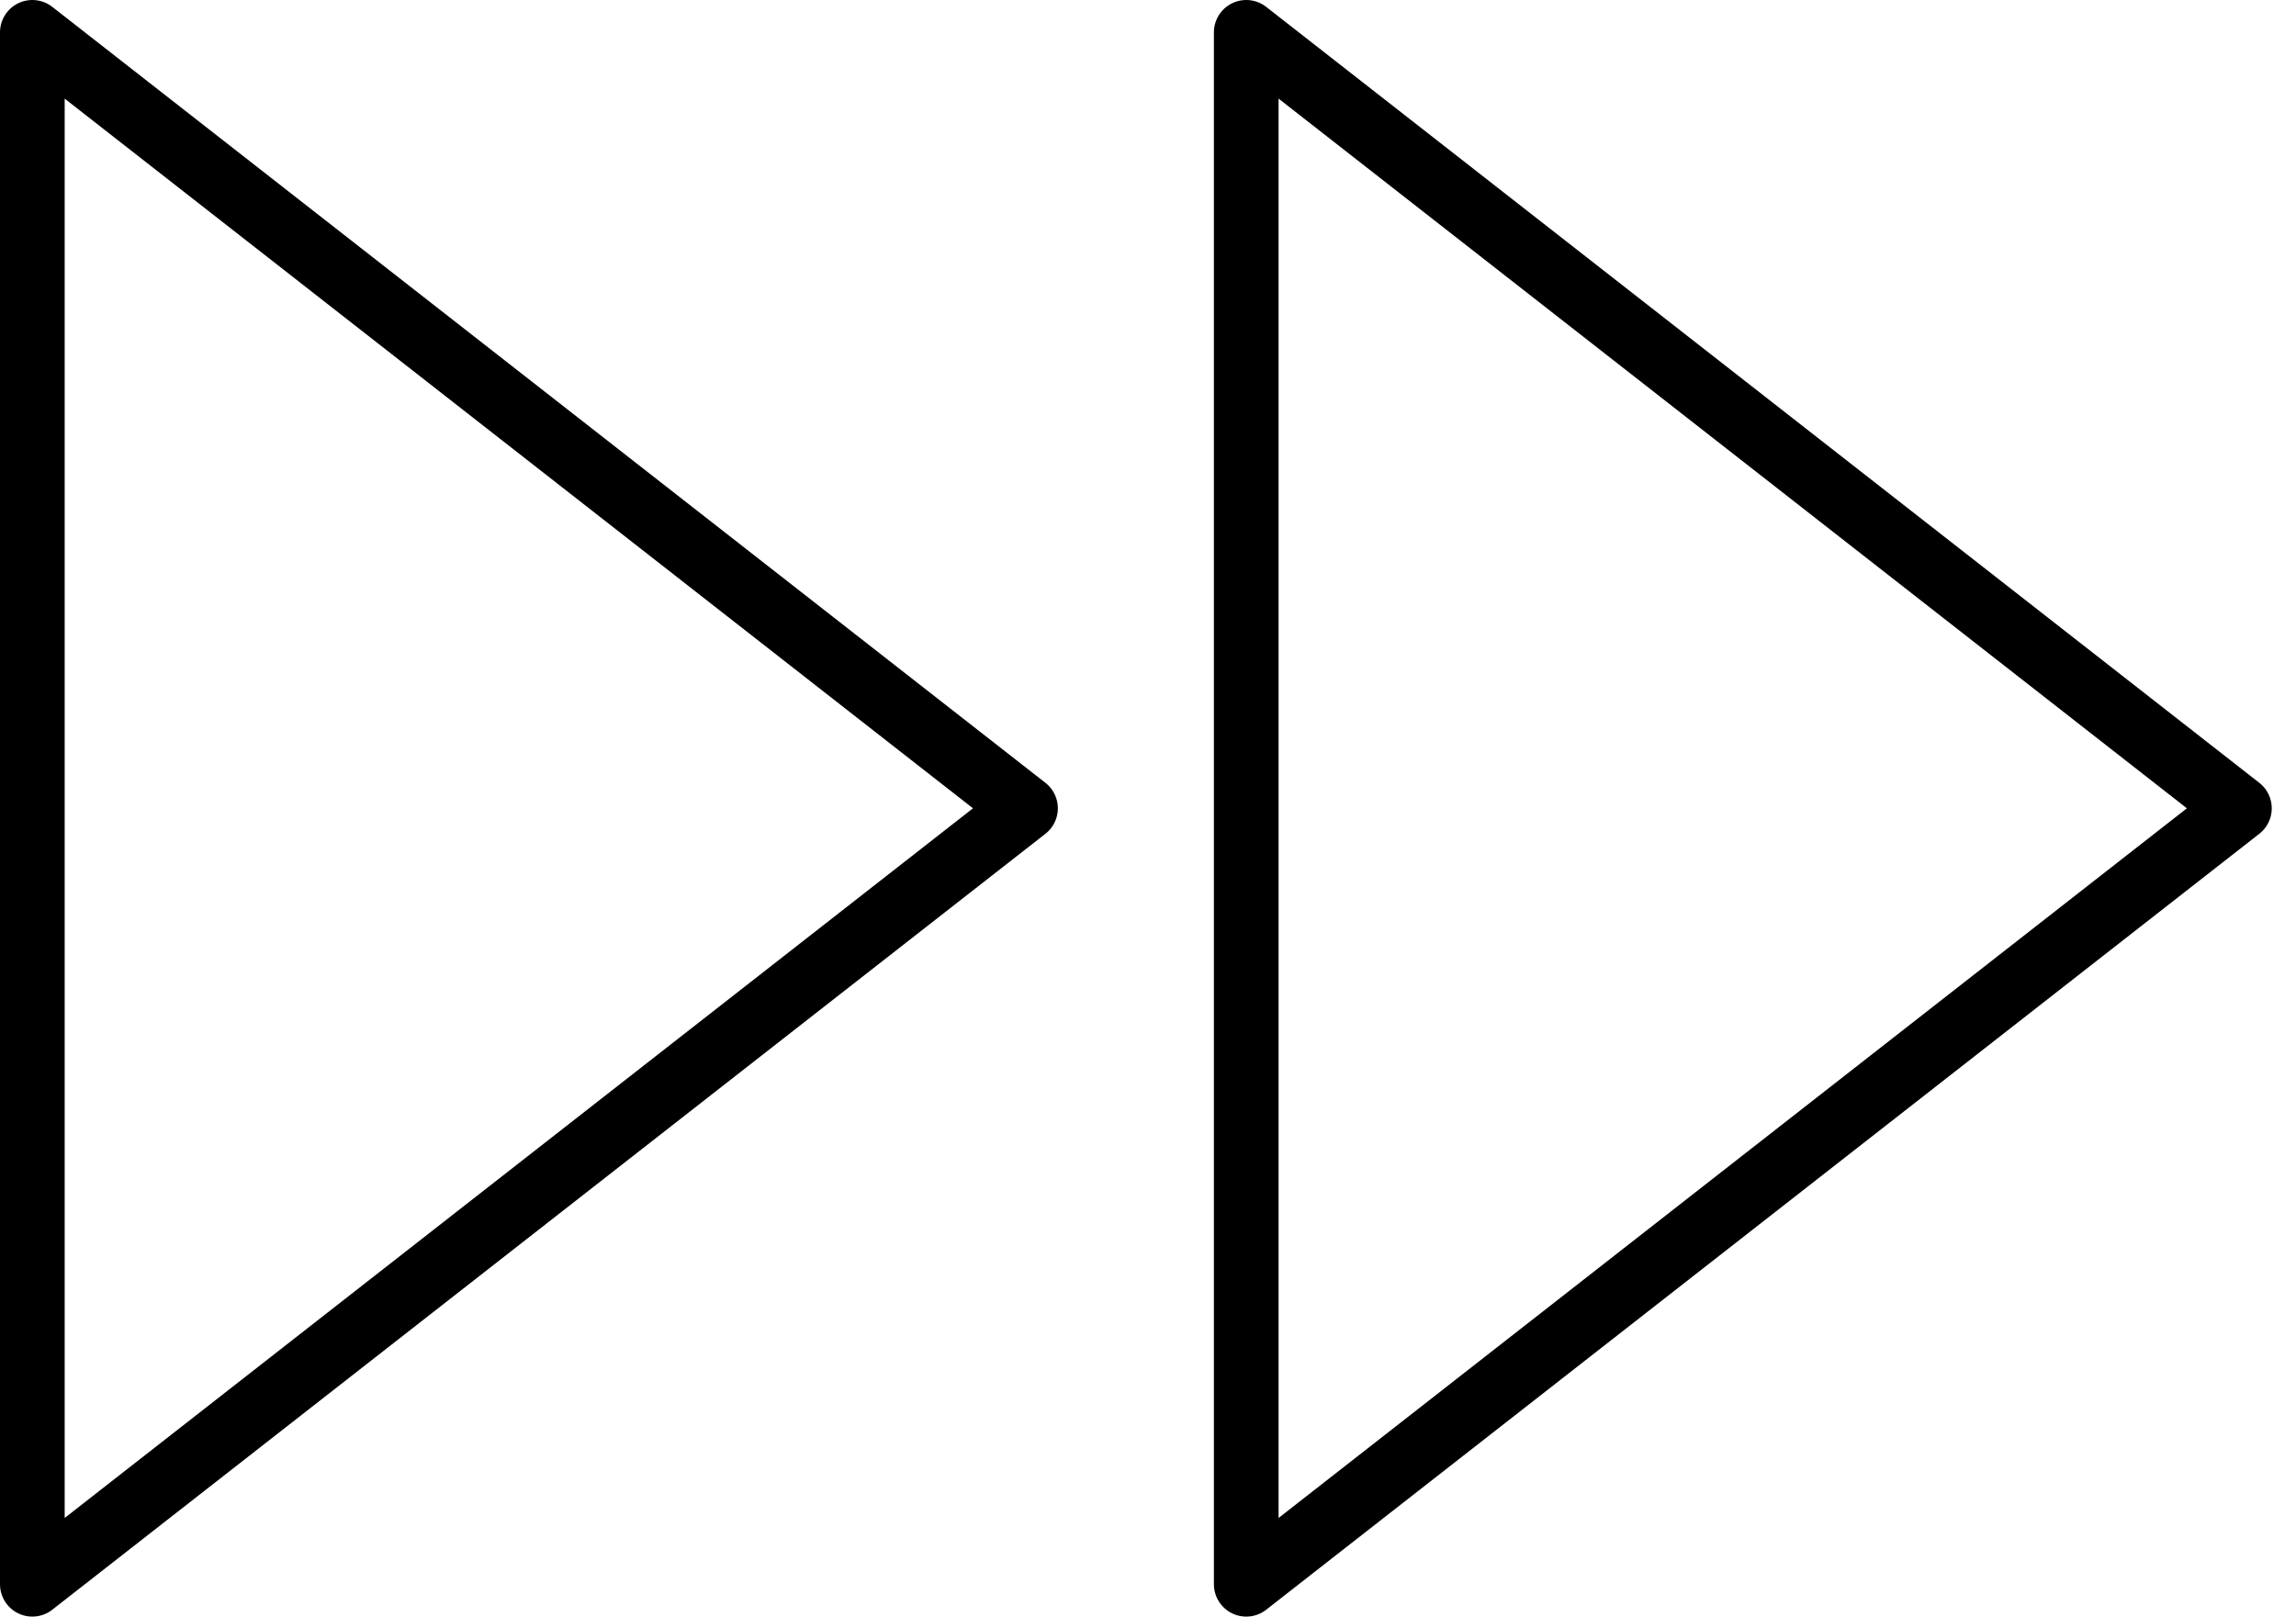
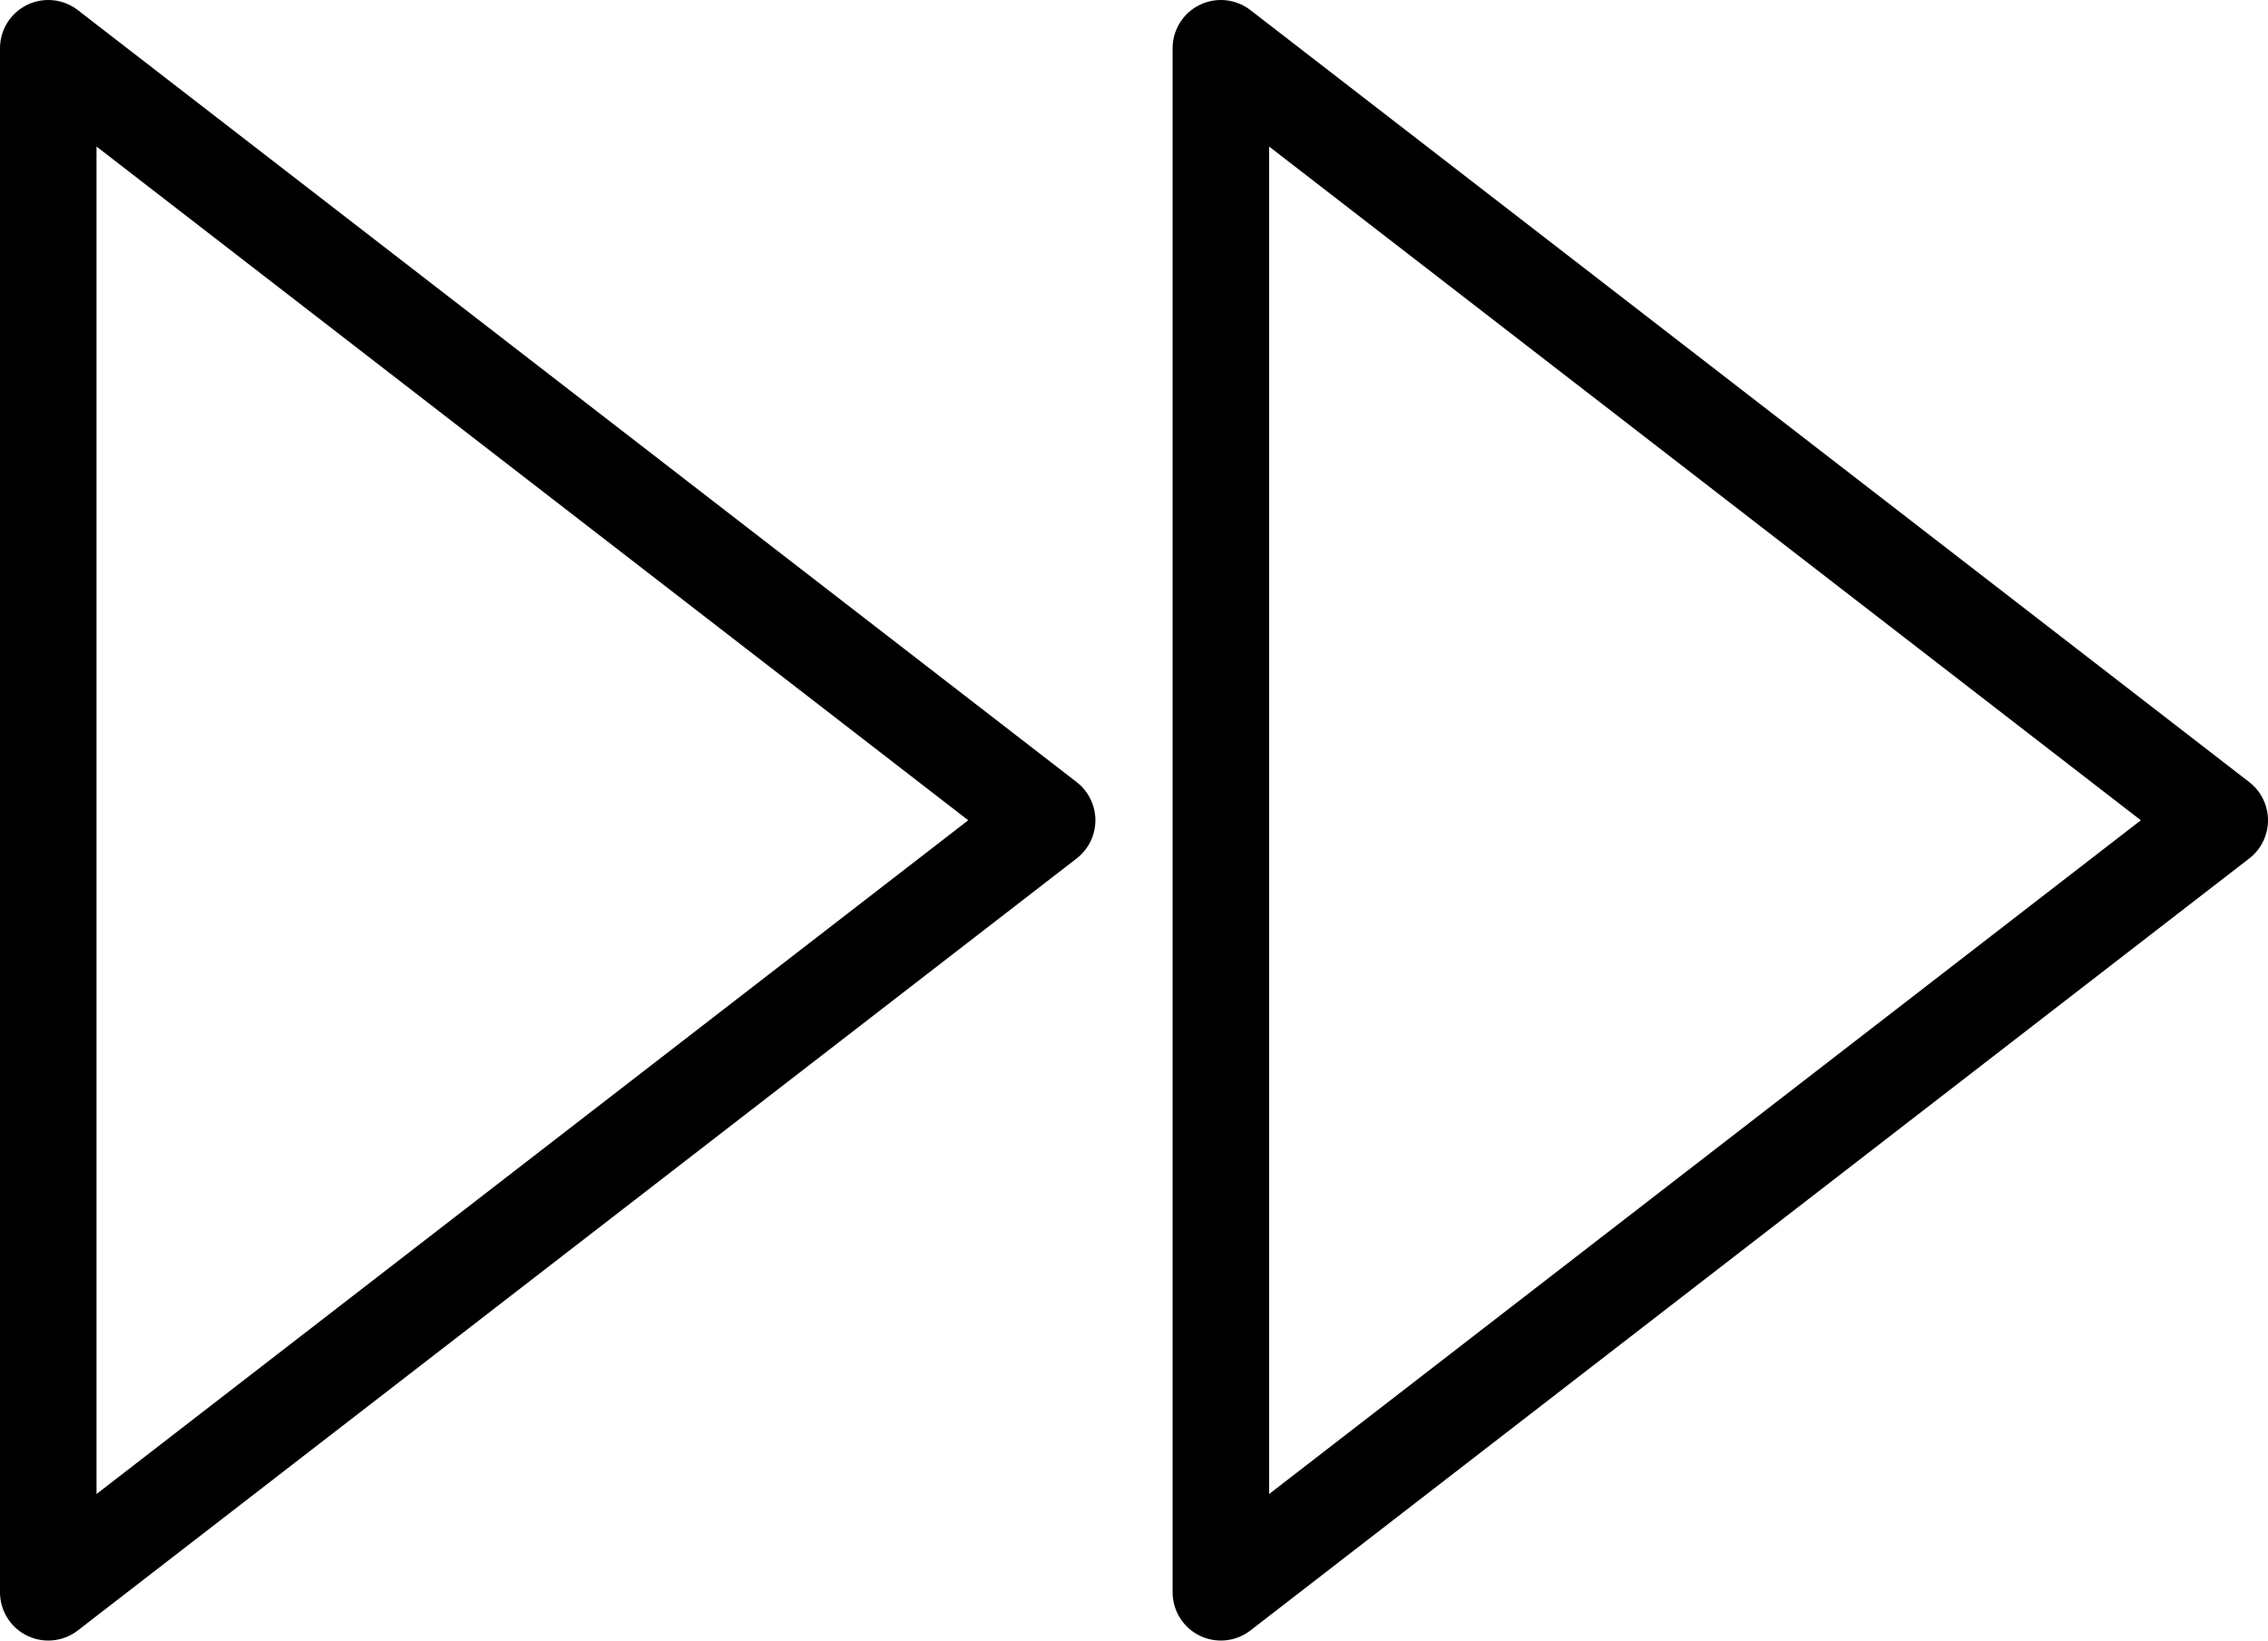
- <svg xmlns="http://www.w3.org/2000/svg" viewBox="0 0 71 50">
-   <g stroke-width="2" stroke="currentColor" fill="none" fill-rule="evenodd" stroke-linecap="round" stroke-linejoin="round">
-     <path d="M38.538 49L69.25 25 38.538 1zM1 49l30.712-24L1 1z" />
-   </g>
+ <svg xmlns="http://www.w3.org/2000/svg" viewBox="0 0 47 34">
+   <path d="M25.3 33L46 17 25.3 1v32zM1 33l20.7-16L1 1v32z" stroke="currentColor" stroke-width="2" fill="none" fill-rule="evenodd" stroke-linecap="round" stroke-linejoin="round" />
</svg>
